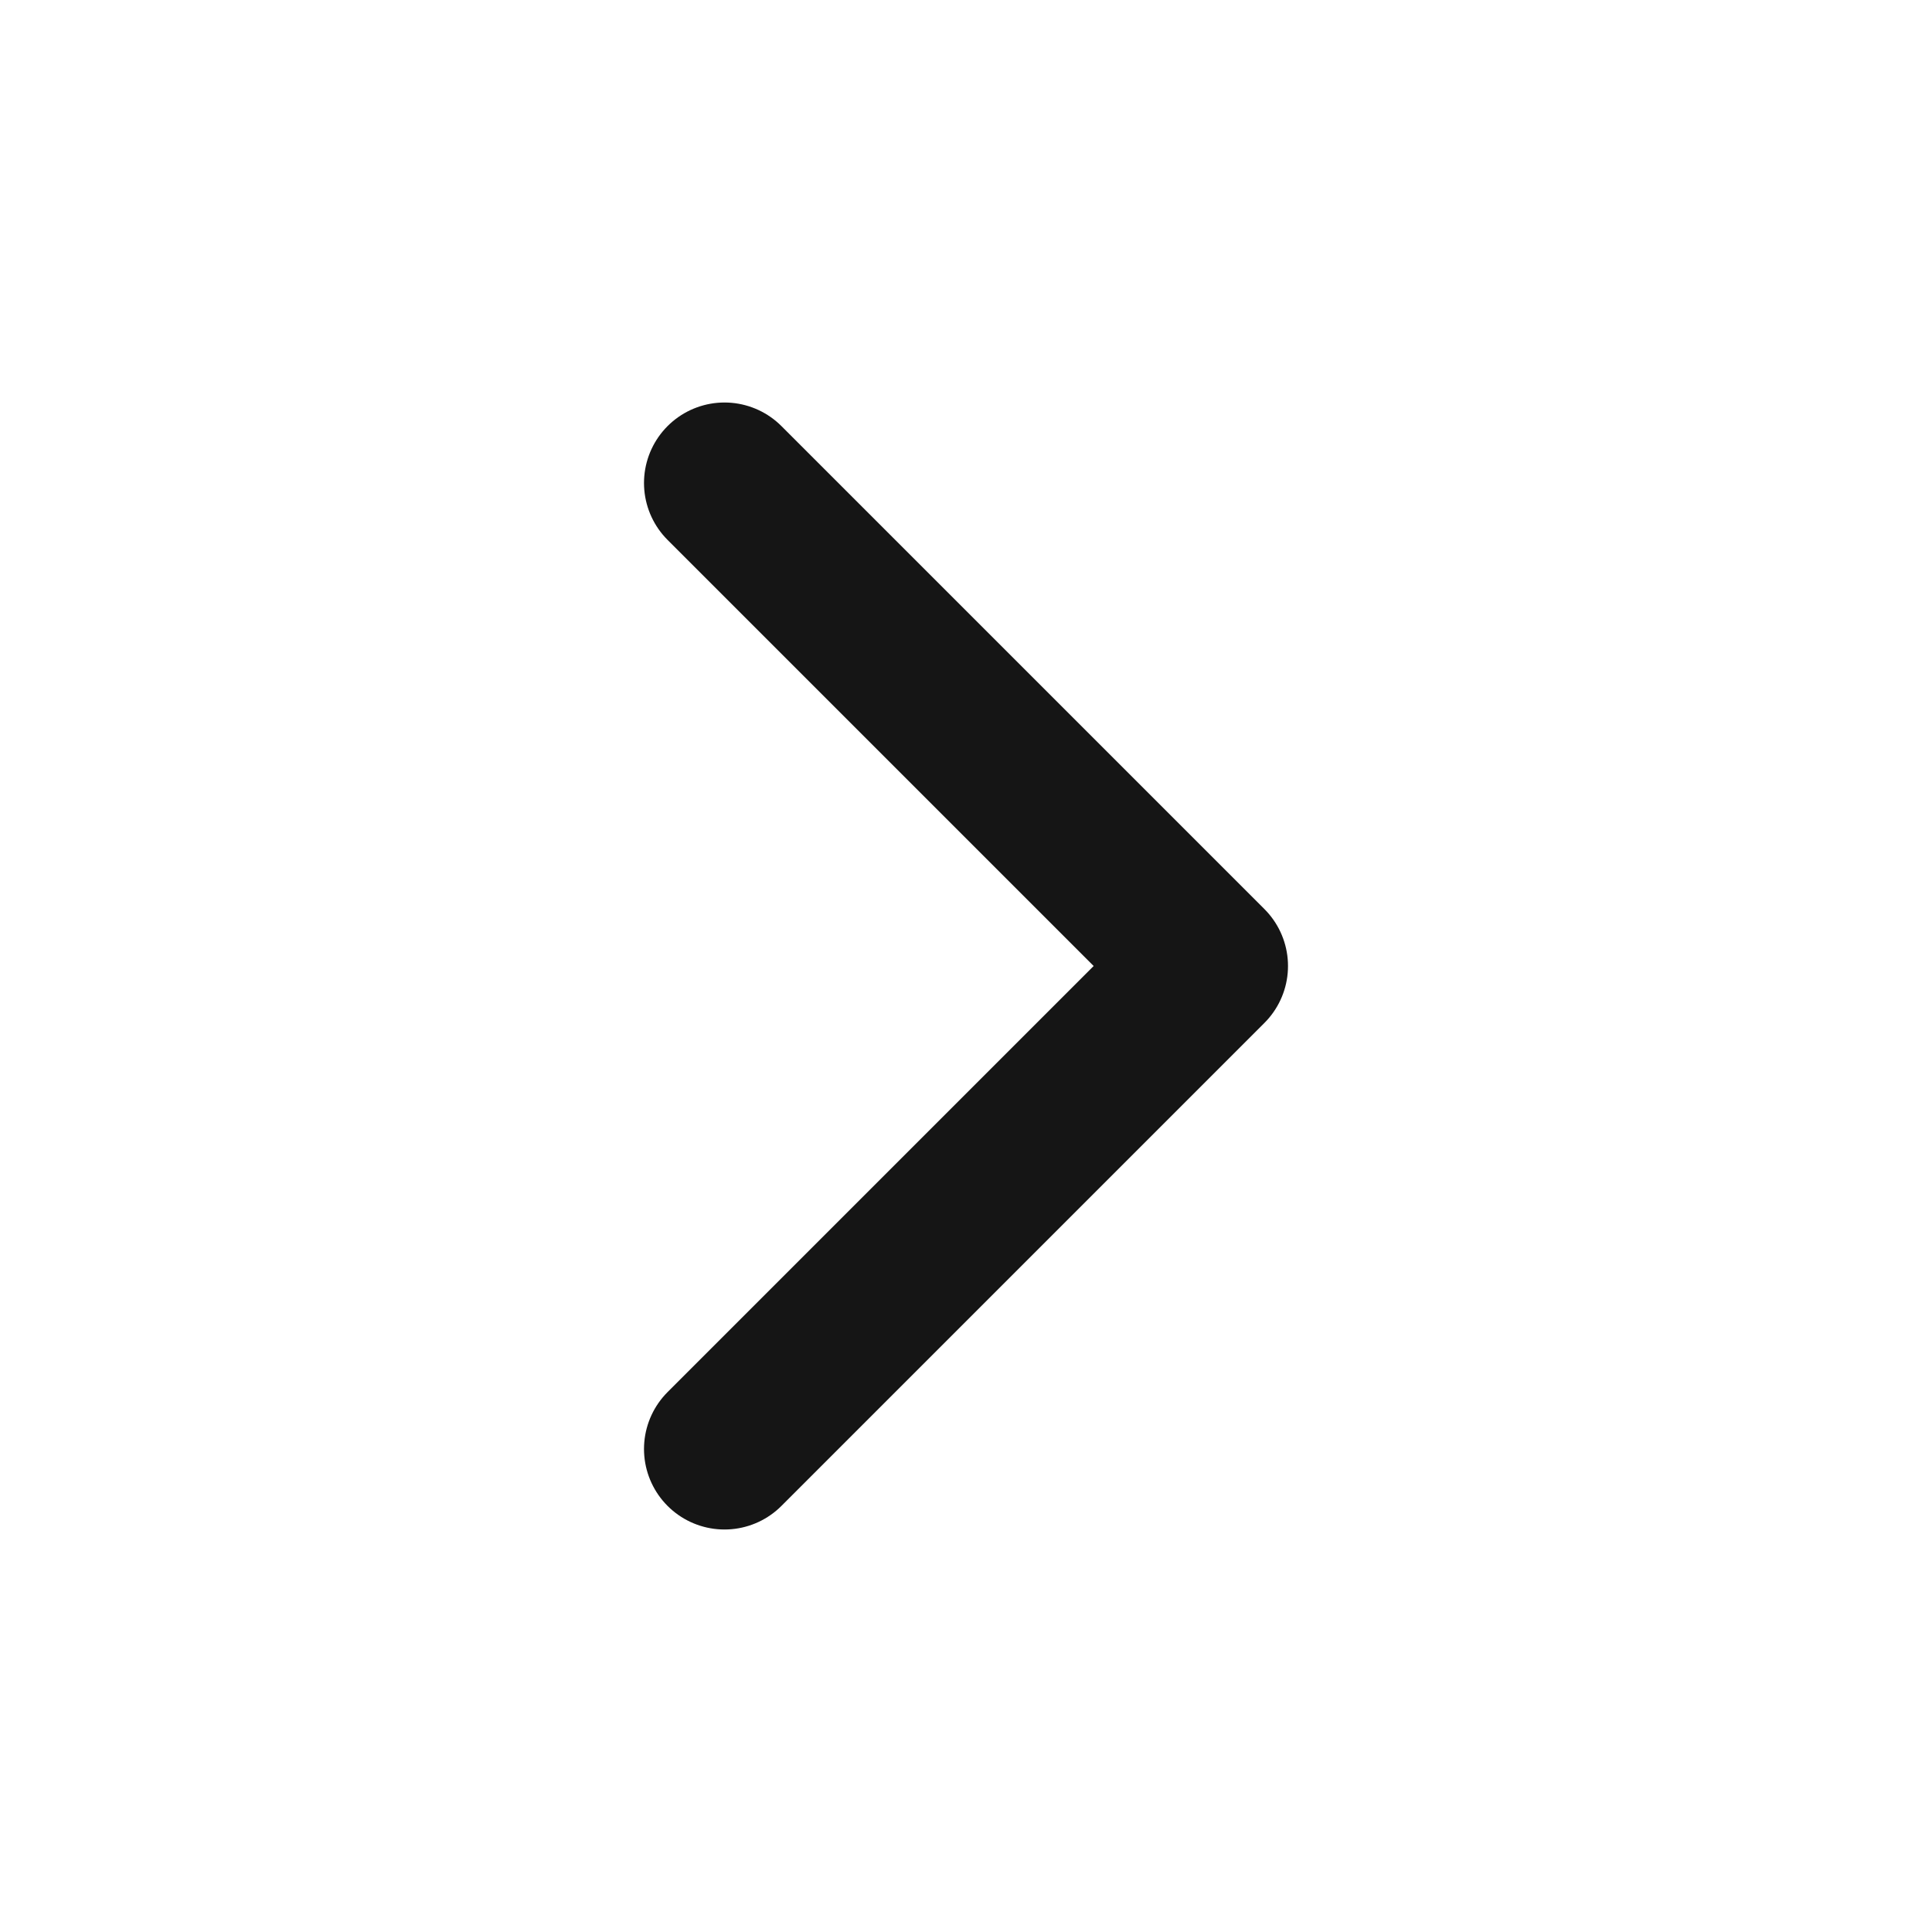
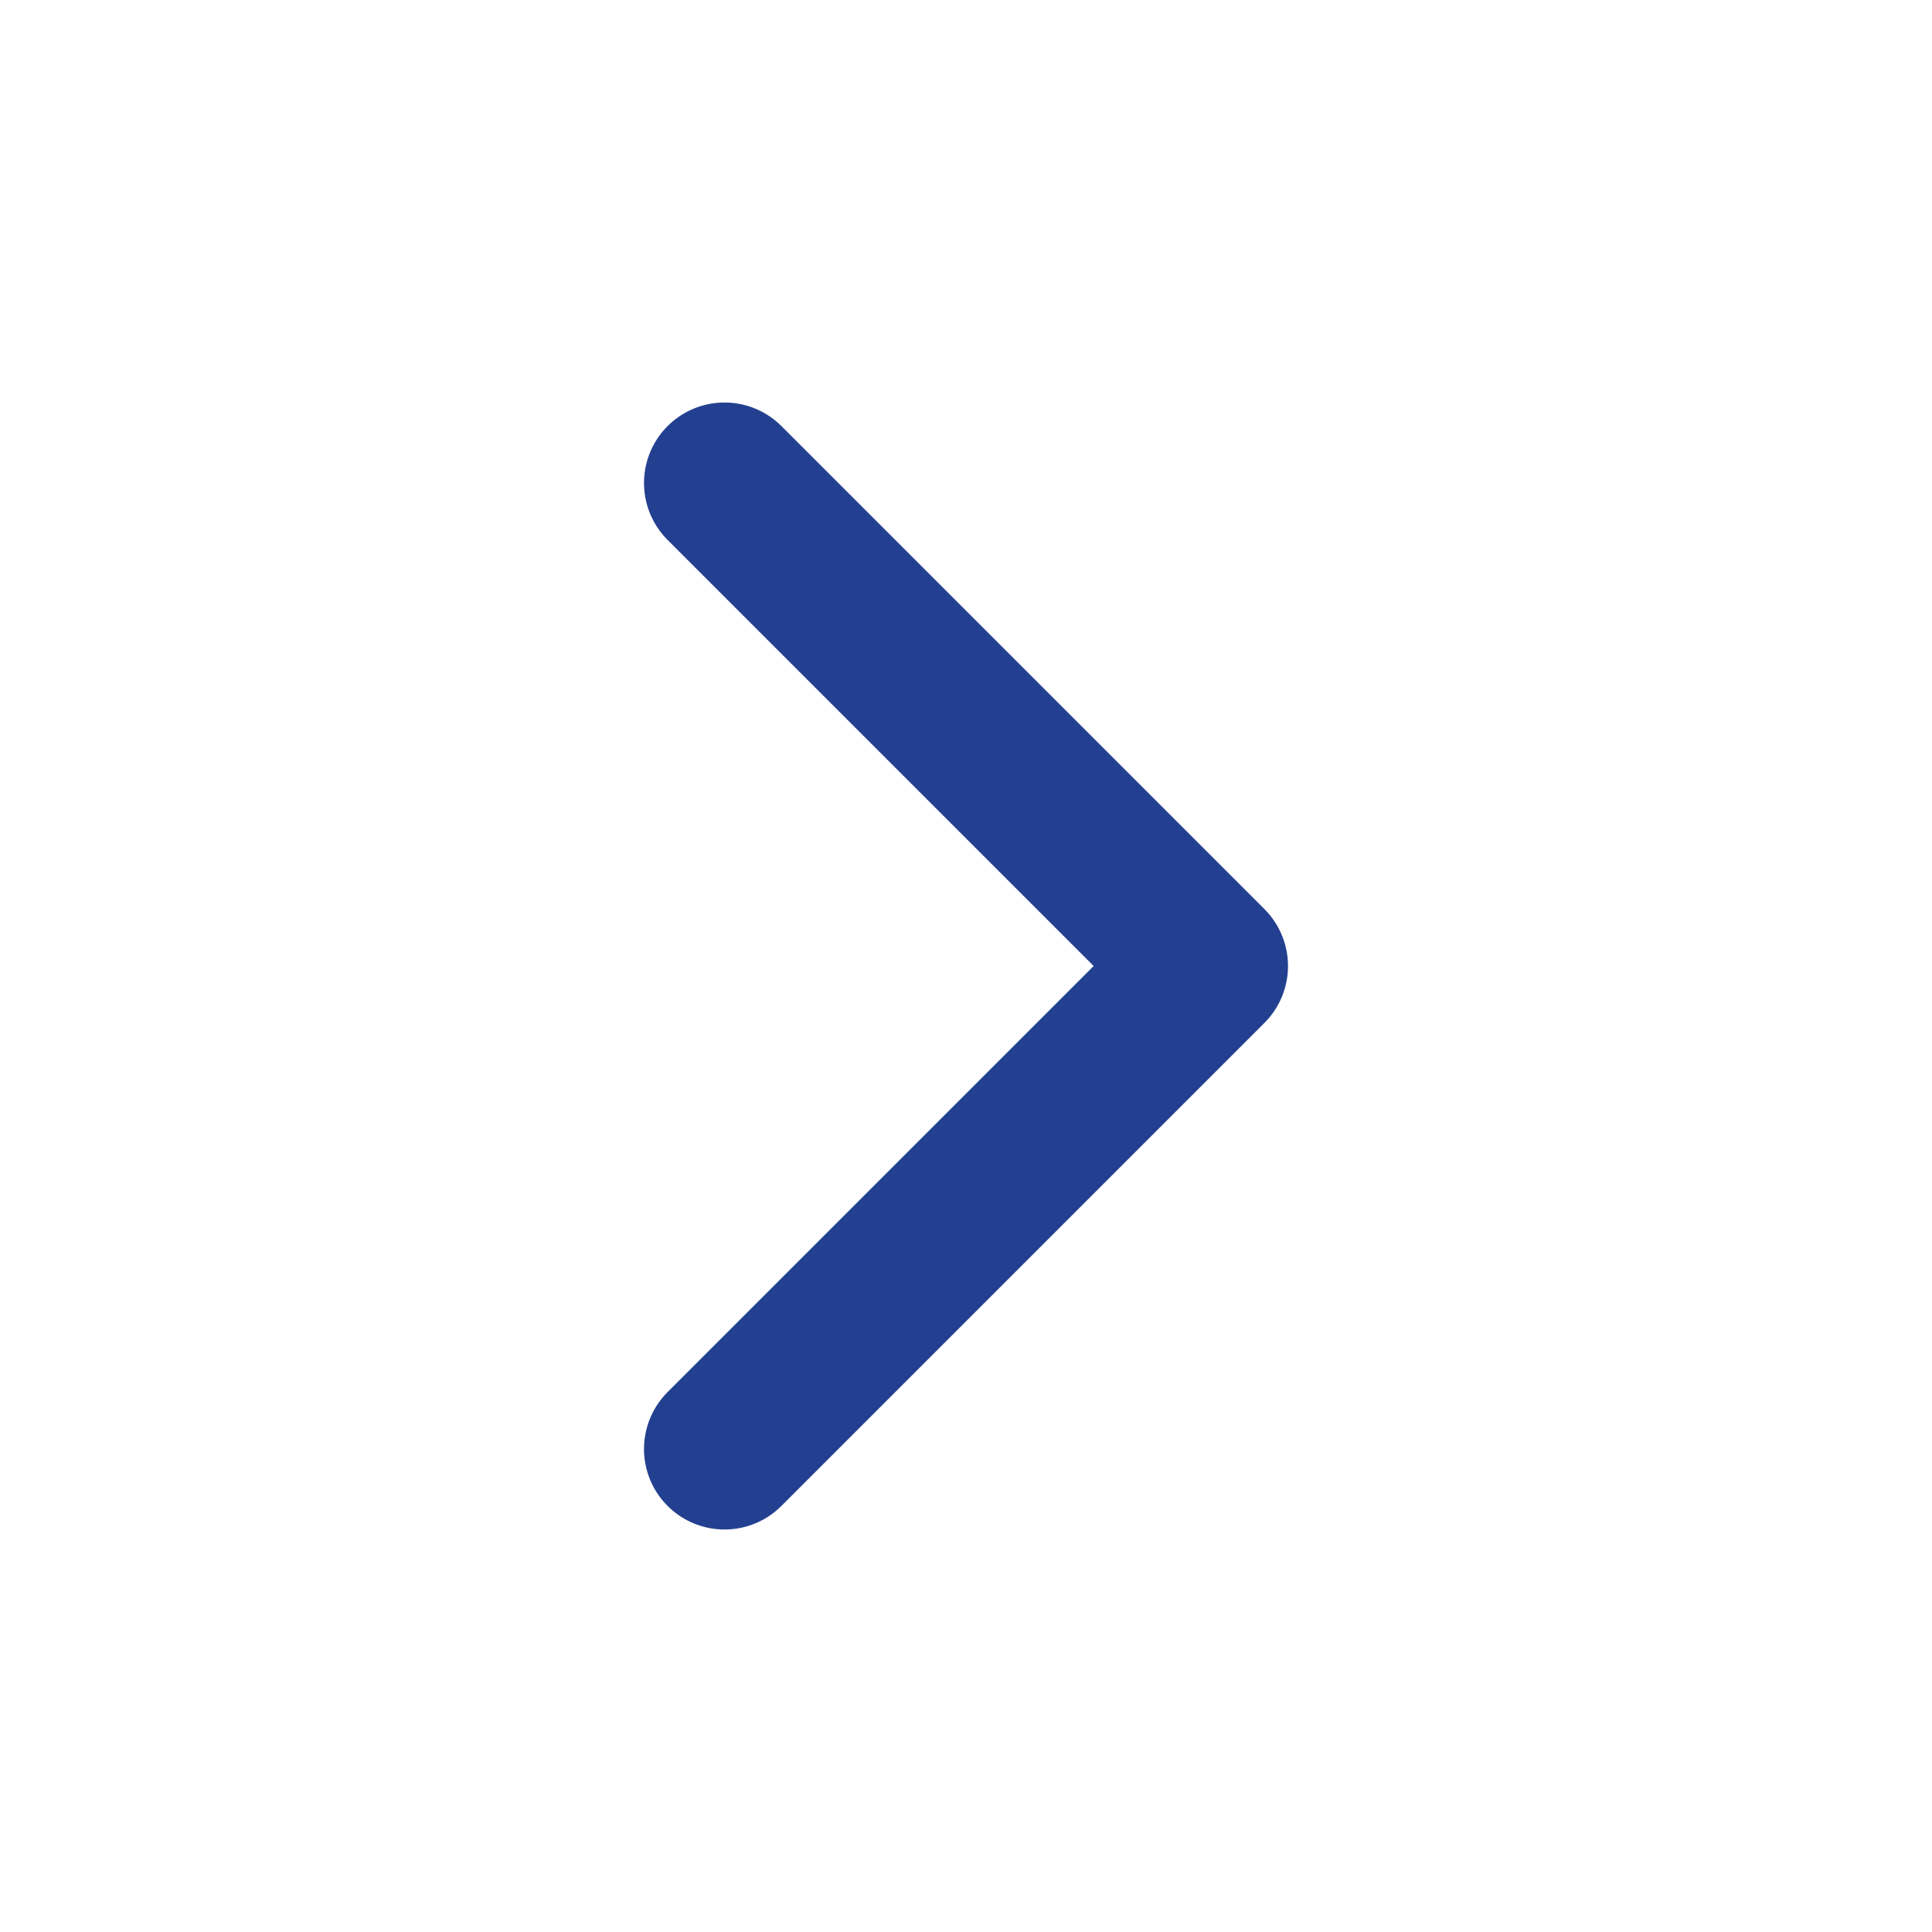
- <svg xmlns="http://www.w3.org/2000/svg" width="24" height="24" viewBox="0 0 24 24" fill="none" stroke="#151515" stroke-width="2" stroke-linecap="round" stroke-linejoin="round" class="feather feather-chevron-right">
+ <svg xmlns="http://www.w3.org/2000/svg" width="24" height="24" viewBox="0 0 24 24" fill="none" stroke="#234090" stroke-width="2" stroke-linecap="round" stroke-linejoin="round" class="feather feather-chevron-right">
  <polyline points="9 18 15 12 9 6" />
</svg>
